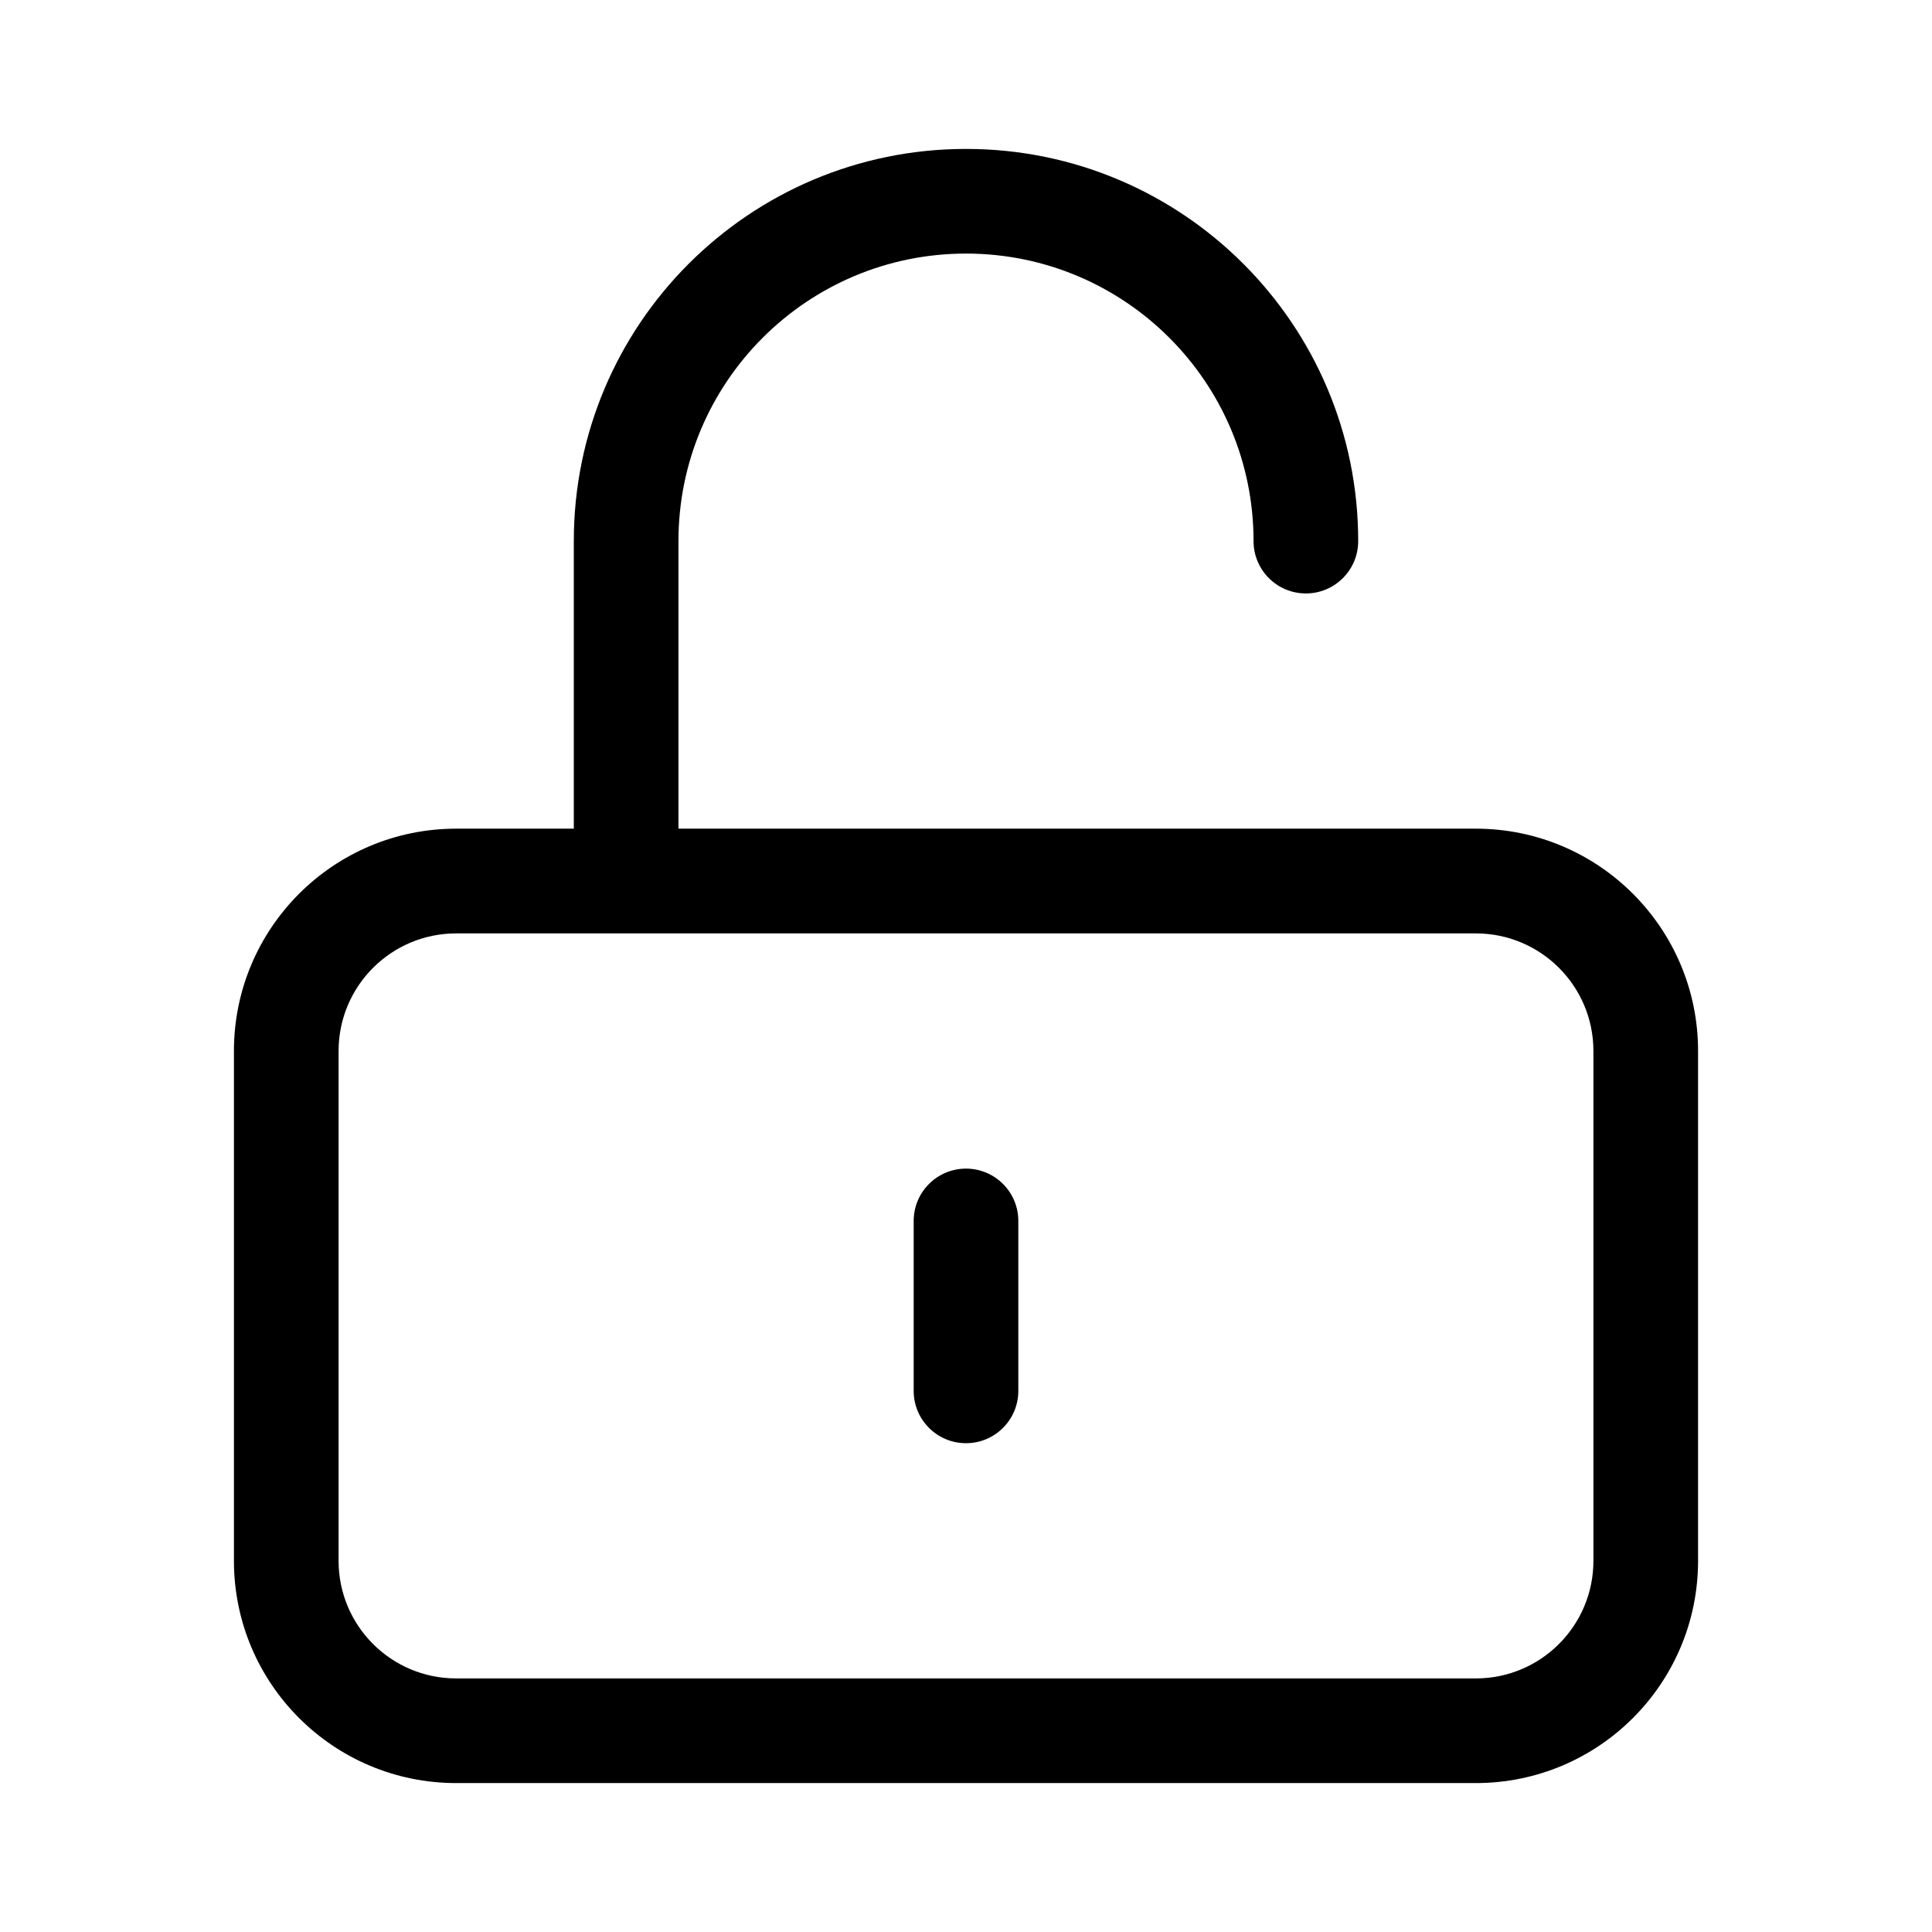
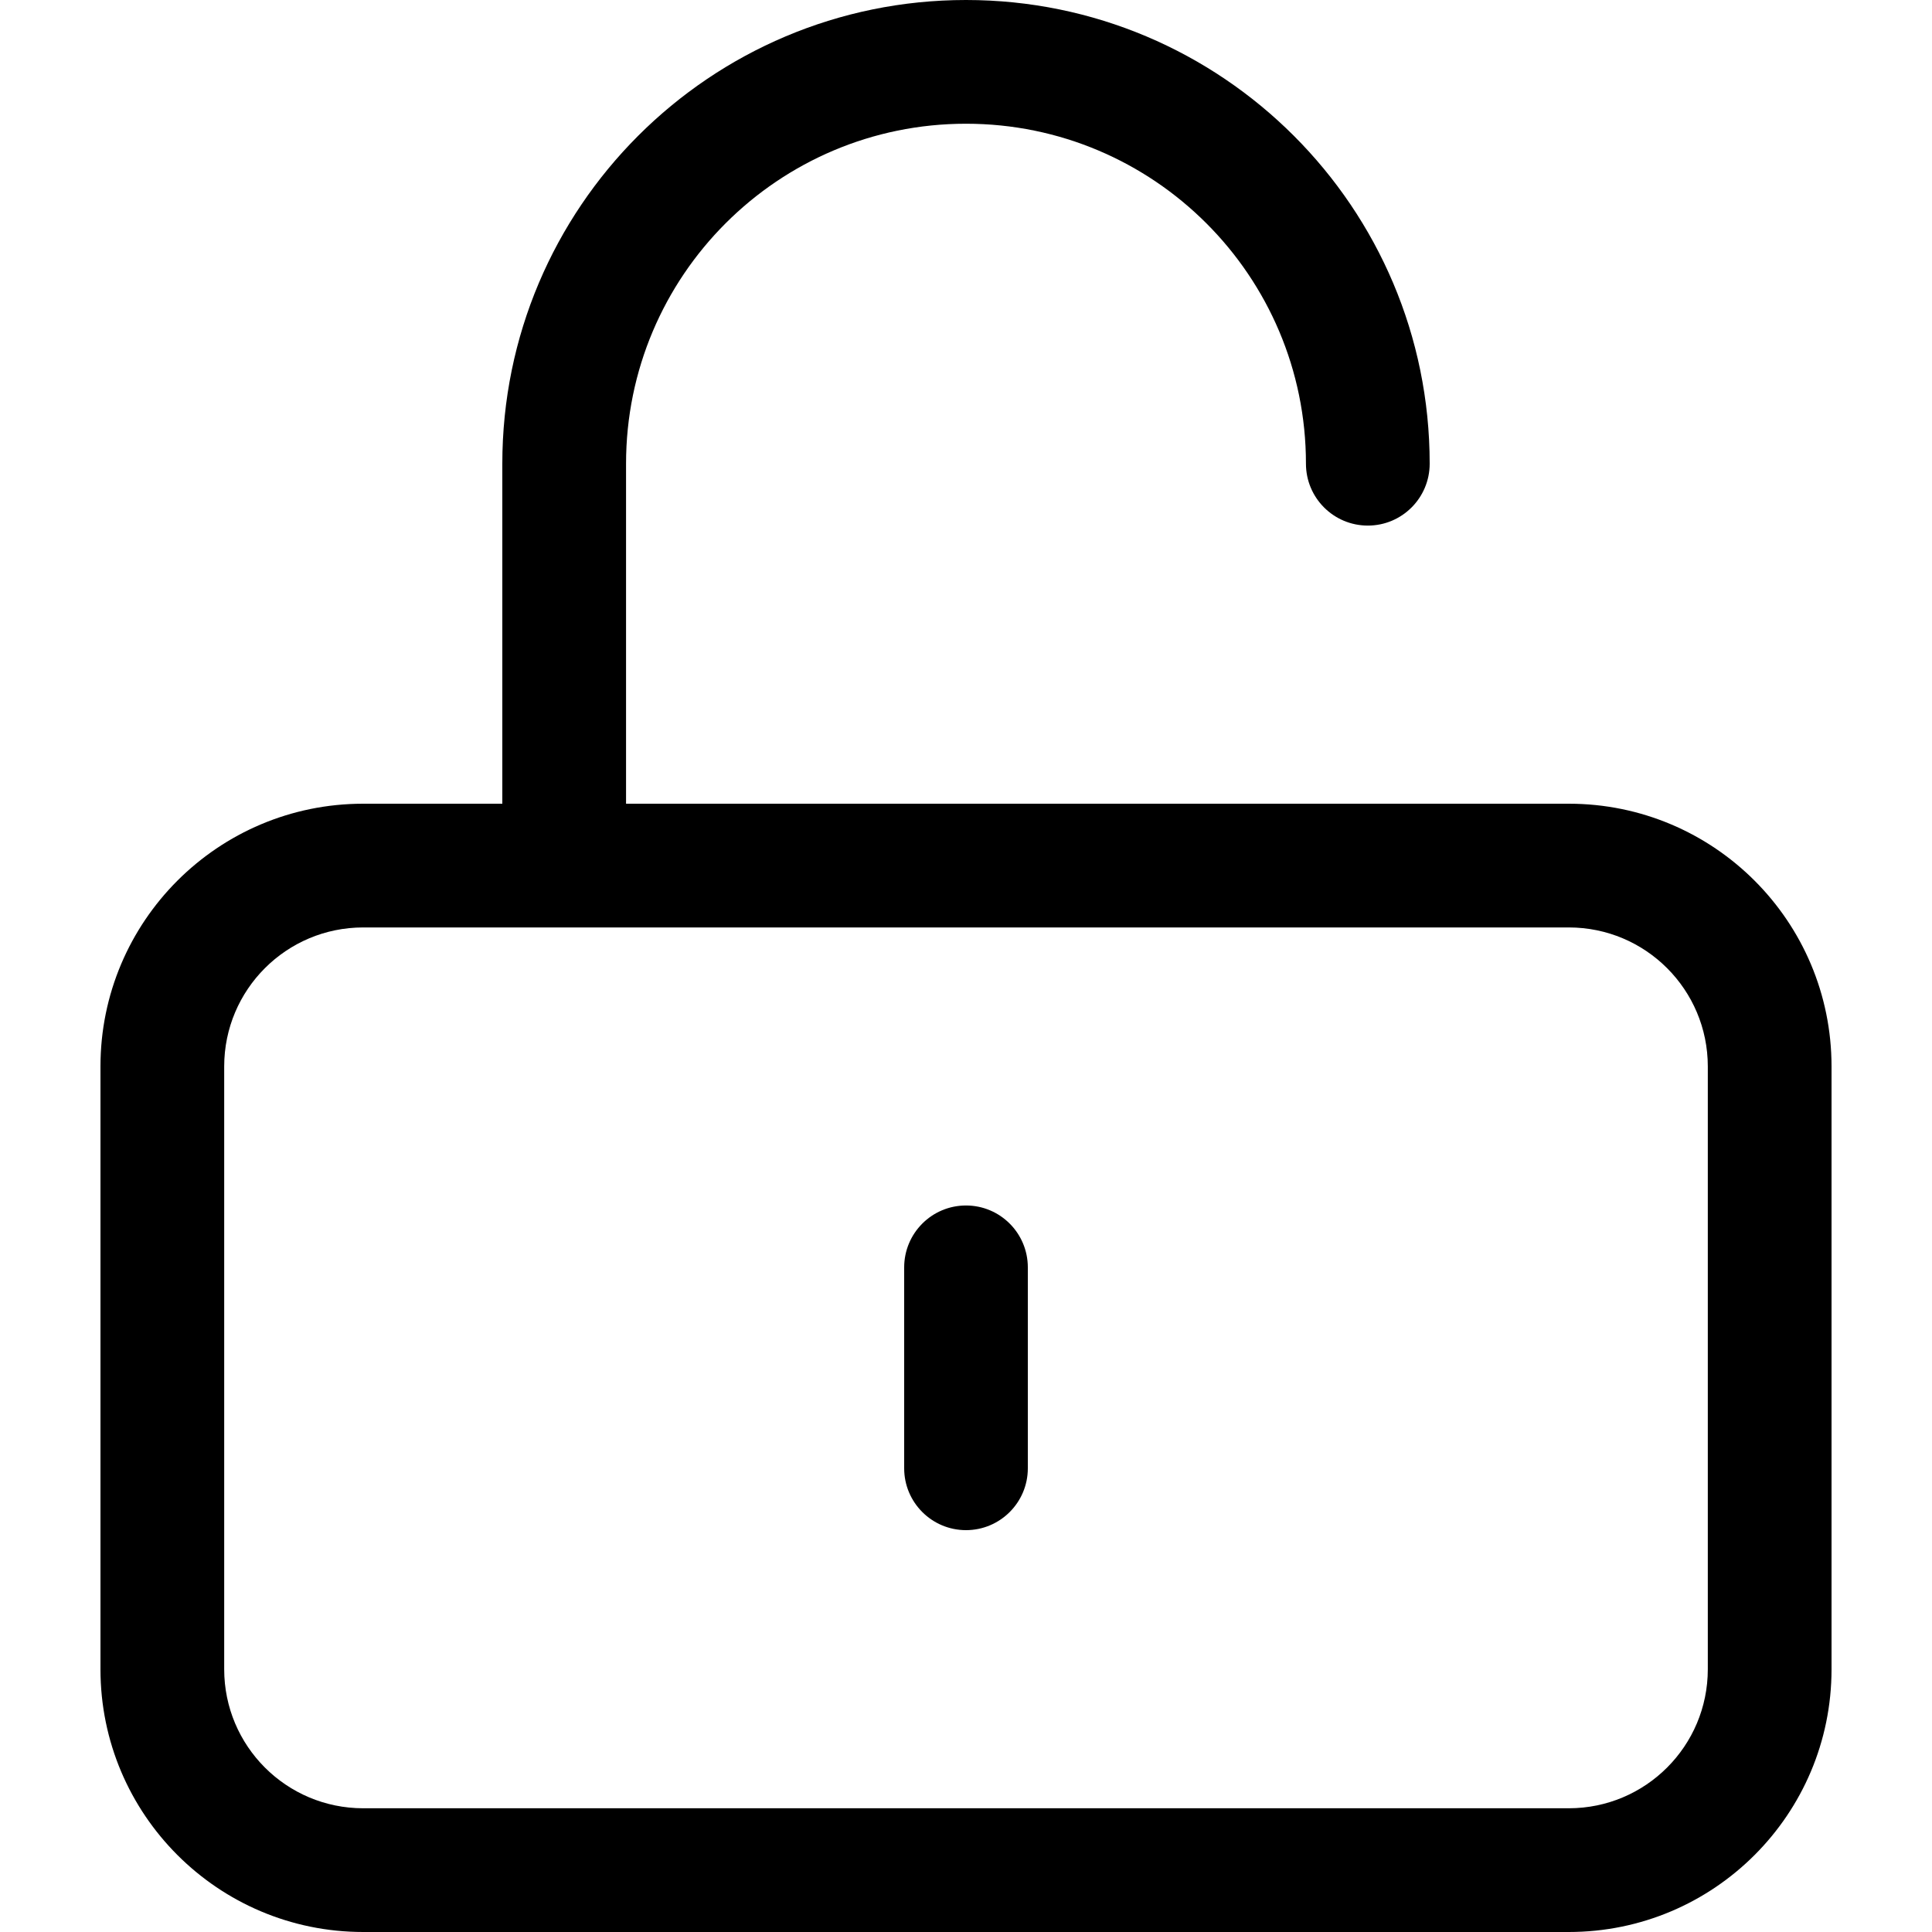
<svg xmlns="http://www.w3.org/2000/svg" width="24" height="24" viewBox="0 0 24 24" fill="none">
  <g id="24px/lock-open">
-     <path id="24px/lock-open_2" fill-rule="evenodd" clip-rule="evenodd" d="M7.128 6.722C7.128 4.031 9.309 1.85 12 1.85C14.691 1.85 16.872 4.031 16.872 6.722C16.872 7.081 16.581 7.372 16.222 7.372C15.863 7.372 15.572 7.081 15.572 6.722C15.572 4.749 13.973 3.15 12 3.15C10.027 3.15 8.428 4.749 8.428 6.722V10.294H18.333C19.858 10.294 21.094 11.531 21.094 13.056V19.389C21.094 20.914 19.858 22.15 18.333 22.15H5.667C4.142 22.15 2.906 20.914 2.906 19.389V13.056C2.906 11.531 4.142 10.294 5.667 10.294H7.128V6.722ZM5.667 11.595C4.86 11.595 4.206 12.249 4.206 13.056V19.389C4.206 20.196 4.86 20.85 5.667 20.85H18.333C19.14 20.85 19.794 20.196 19.794 19.389V13.056C19.794 12.249 19.14 11.595 18.333 11.595H5.667ZM12 14.517C12.359 14.517 12.65 14.808 12.65 15.167V17.278C12.65 17.637 12.359 17.928 12 17.928C11.641 17.928 11.35 17.637 11.35 17.278V15.167C11.35 14.808 11.641 14.517 12 14.517Z" fill="black" />
+     <path id="24px/lock-open_2" fill-rule="evenodd" clip-rule="evenodd" d="M6.24 5.76C6.24 2.579 8.819 0 12 0C15.181 0 17.76 2.579 17.76 5.76C17.76 6.185 17.416 6.529 16.992 6.529C16.567 6.529 16.223 6.185 16.223 5.76C16.223 3.428 14.332 1.537 12 1.537C9.667 1.537 7.777 3.428 7.777 5.76V9.984H19.488C21.291 9.984 22.752 11.445 22.752 13.248V20.736C22.752 22.538 21.291 24 19.488 24H4.512C2.709 24 1.248 22.538 1.248 20.736V13.248C1.248 11.445 2.709 9.984 4.512 9.984H6.24V5.76ZM4.512 11.521C3.558 11.521 2.785 12.294 2.785 13.248V20.736C2.785 21.69 3.558 22.463 4.512 22.463H19.488C20.442 22.463 21.215 21.69 21.215 20.736V13.248C21.215 12.294 20.442 11.521 19.488 11.521H4.512ZM12 14.975C12.424 14.975 12.768 15.319 12.768 15.744V18.24C12.768 18.664 12.424 19.008 12 19.008C11.576 19.008 11.232 18.664 11.232 18.24V15.744C11.232 15.319 11.576 14.975 12 14.975Z" fill="black" />
  </g>
</svg>
